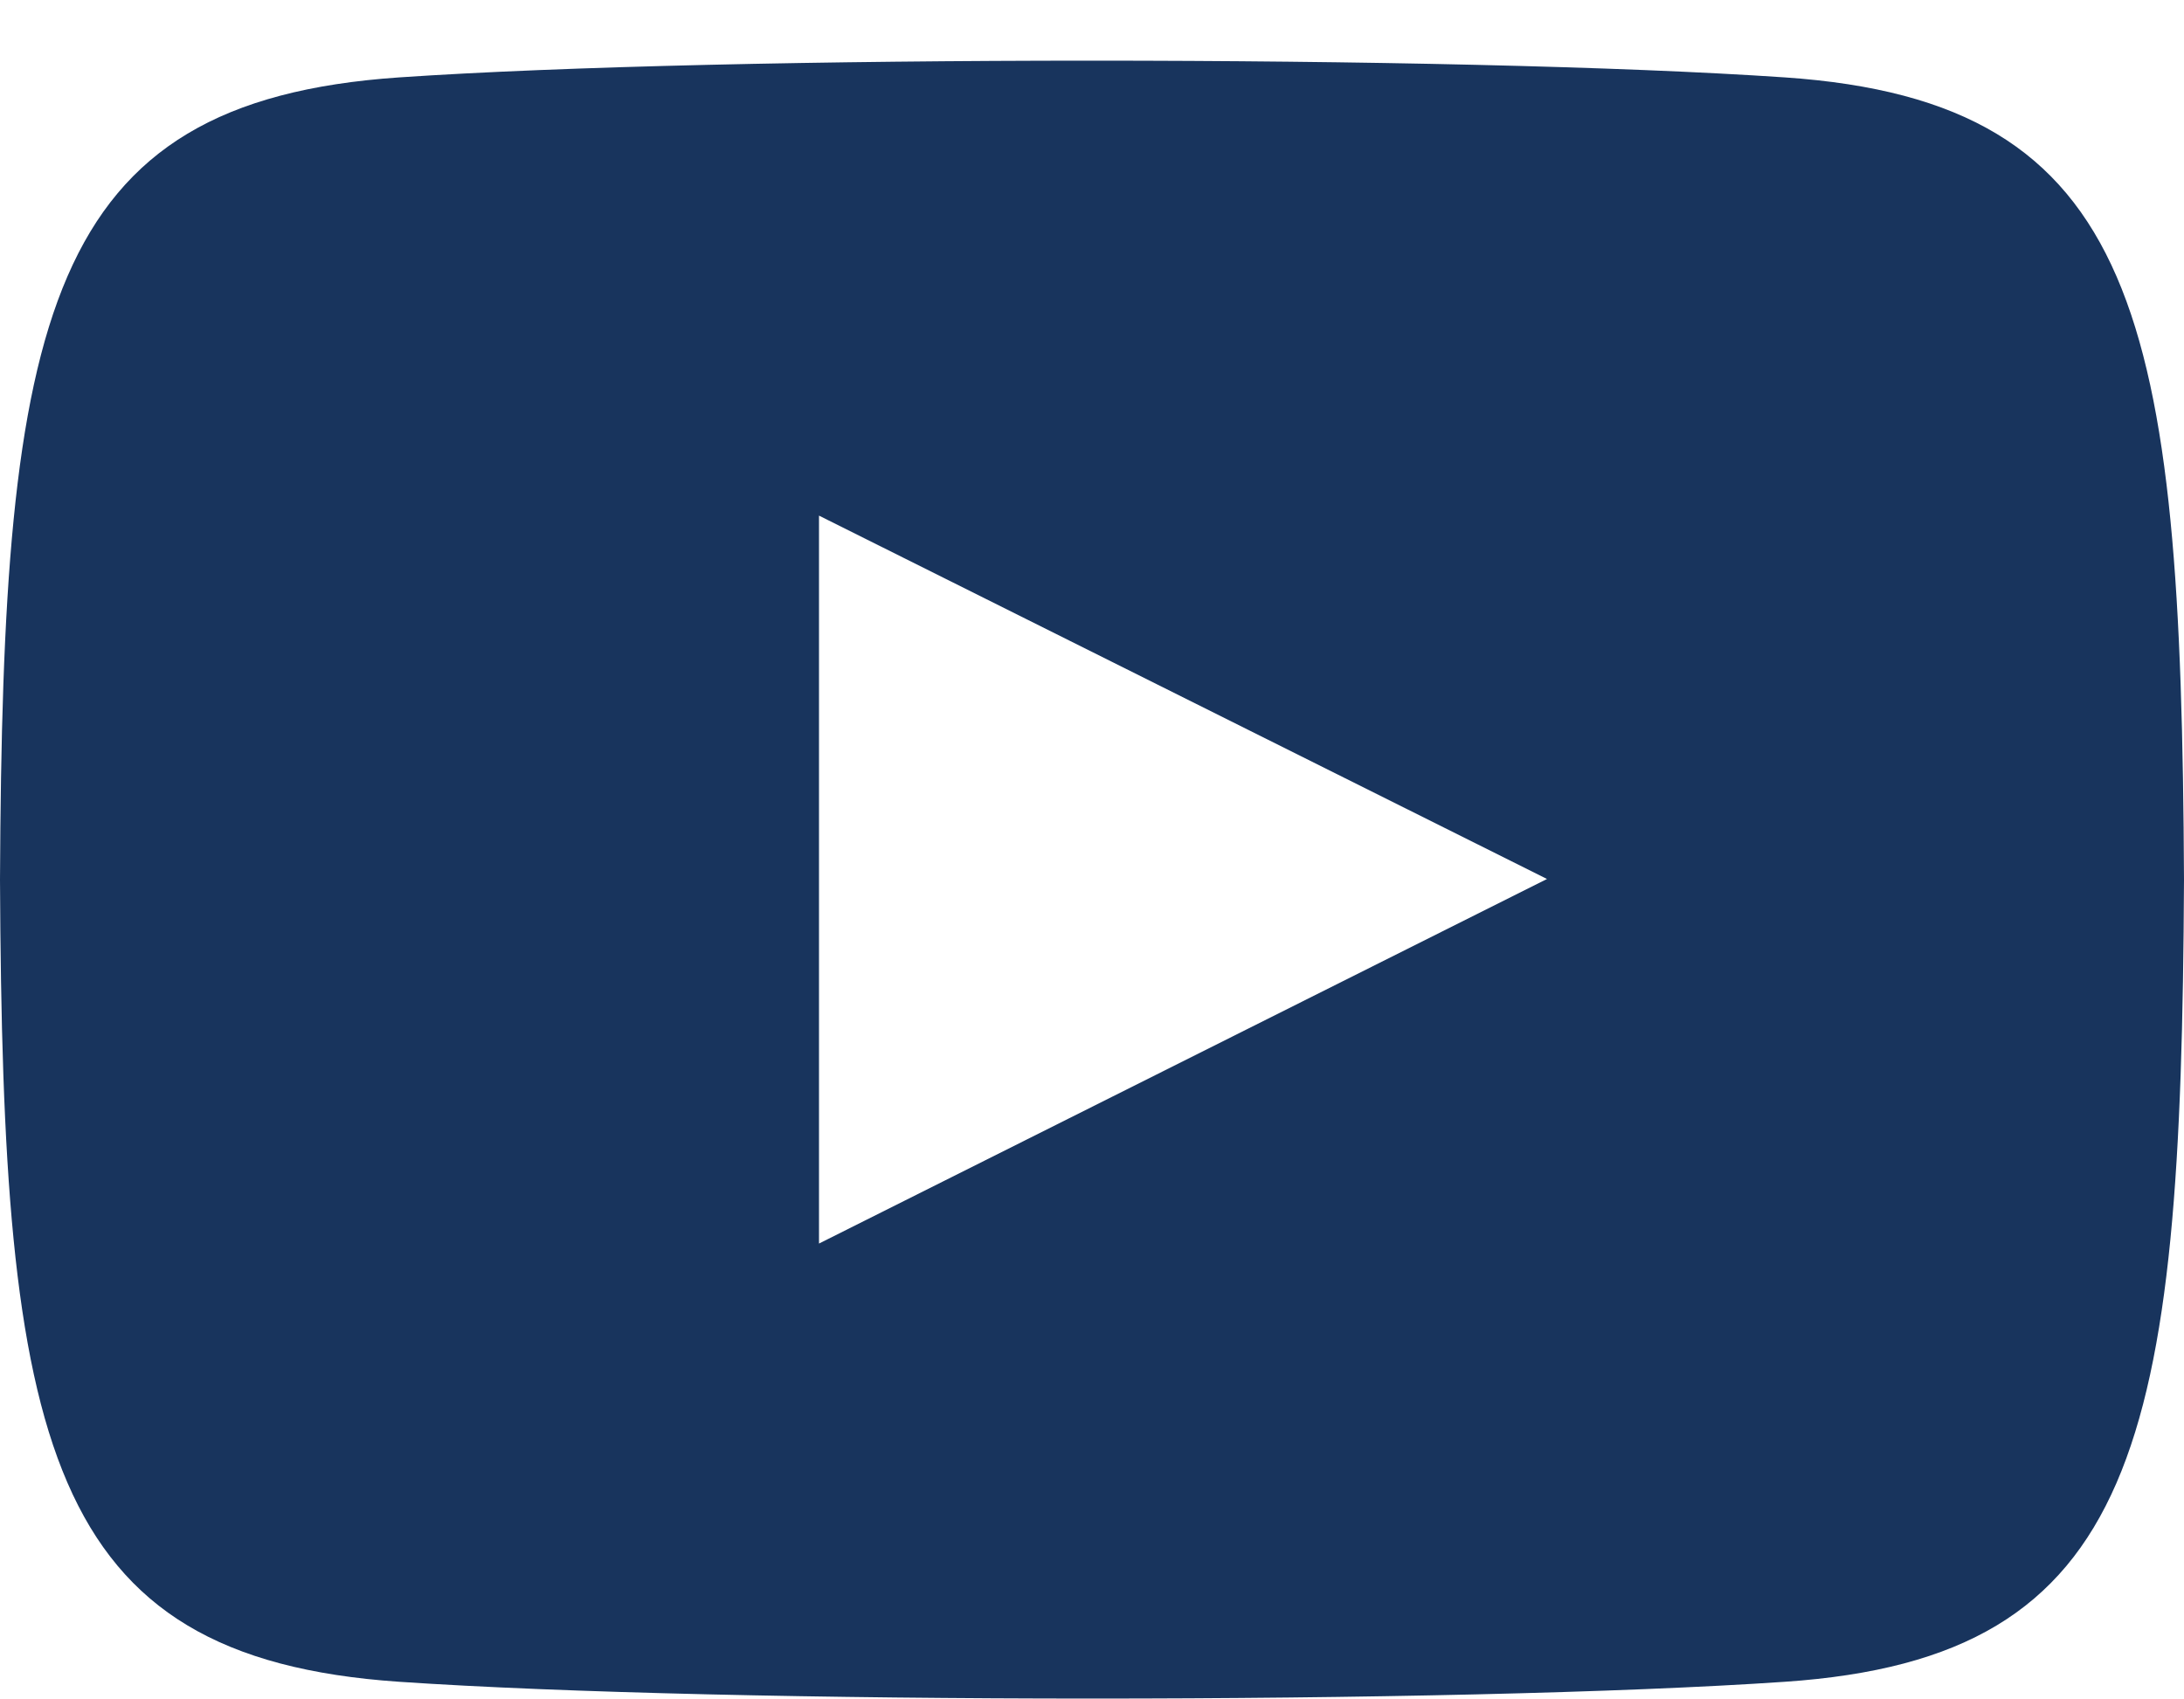
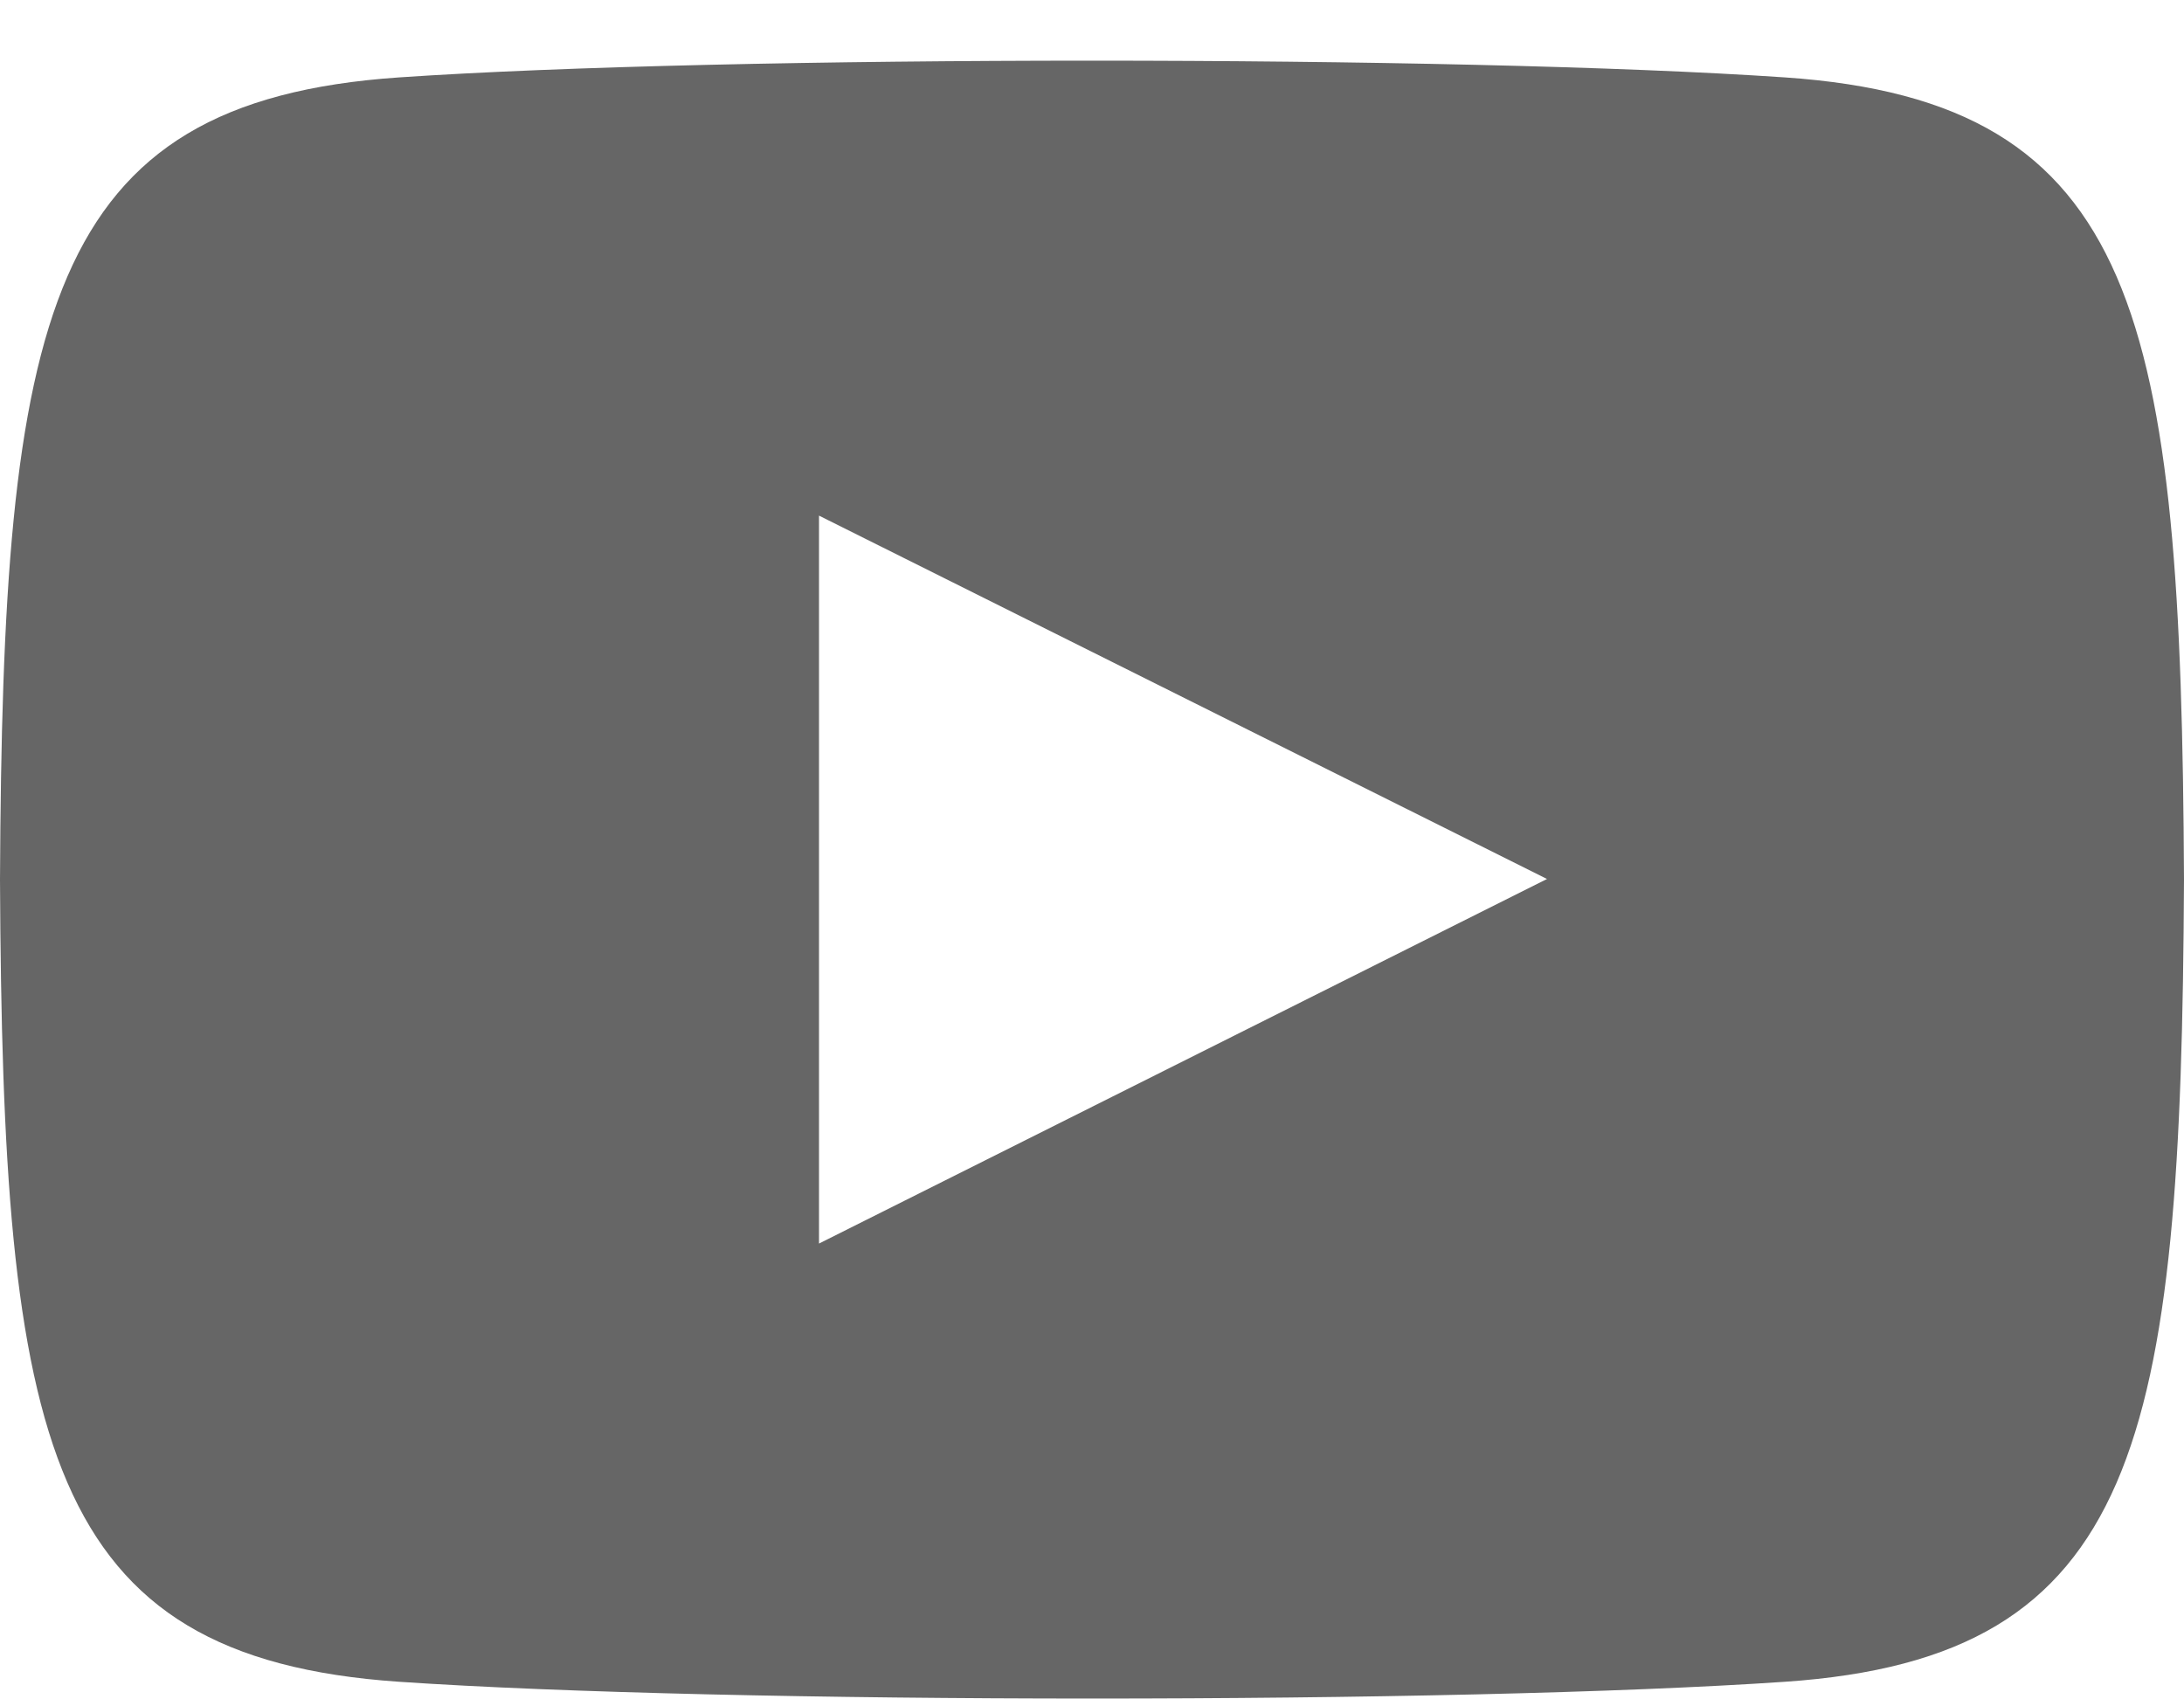
<svg xmlns="http://www.w3.org/2000/svg" width="18" height="14" viewBox="0 0 18 14" fill="none">
-   <path d="M14.711 0.638C12.008 0.454 5.988 0.454 3.289 0.638C0.366 0.838 0.022 2.603 0 7.25C0.022 11.889 0.363 13.662 3.289 13.862C5.989 14.046 12.008 14.047 14.711 13.862C17.634 13.663 17.978 11.897 18 7.25C17.978 2.611 17.637 0.838 14.711 0.638ZM6.75 10.25V4.25L12.75 7.245L6.75 10.25Z" fill="#18345D" />
+   <path d="M14.711 0.638C12.008 0.454 5.988 0.454 3.289 0.638C0.366 0.838 0.022 2.603 0 7.25C0.022 11.889 0.363 13.662 3.289 13.862C5.989 14.046 12.008 14.047 14.711 13.862C17.634 13.663 17.978 11.897 18 7.25C17.978 2.611 17.637 0.838 14.711 0.638ZM6.75 10.25V4.25L12.75 7.245L6.75 10.25Z" fill="#666666" />
</svg>
